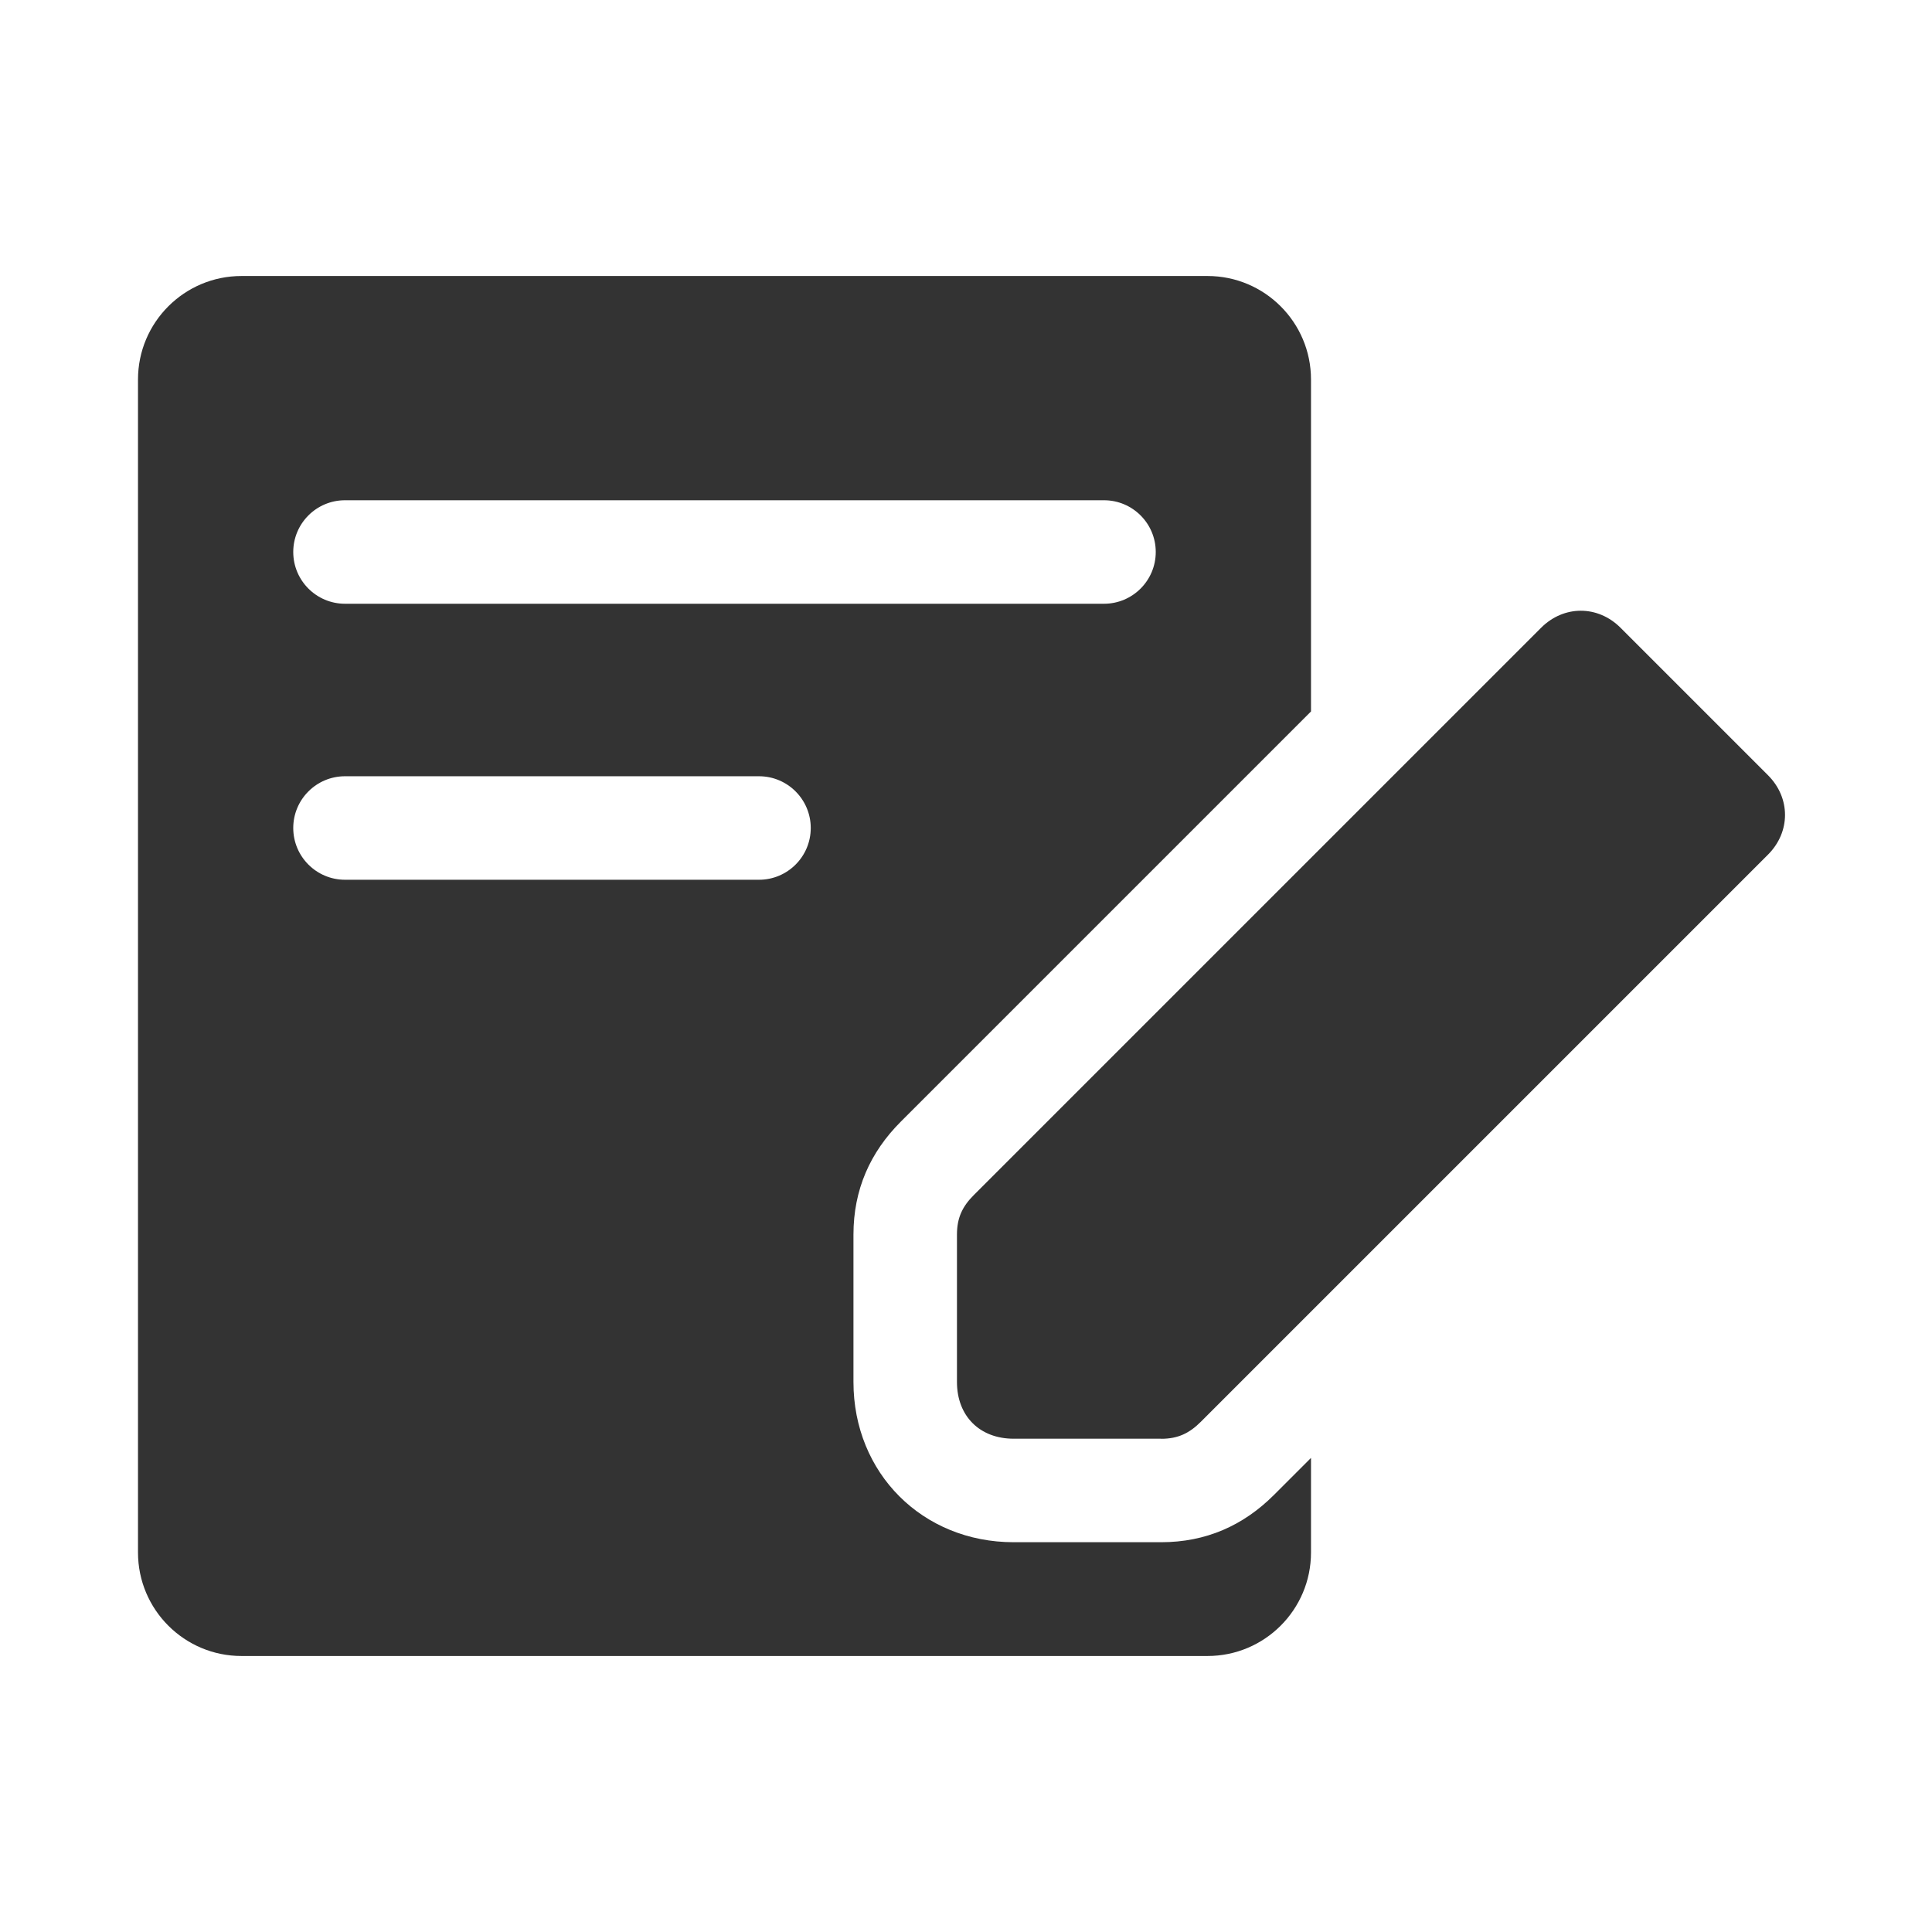
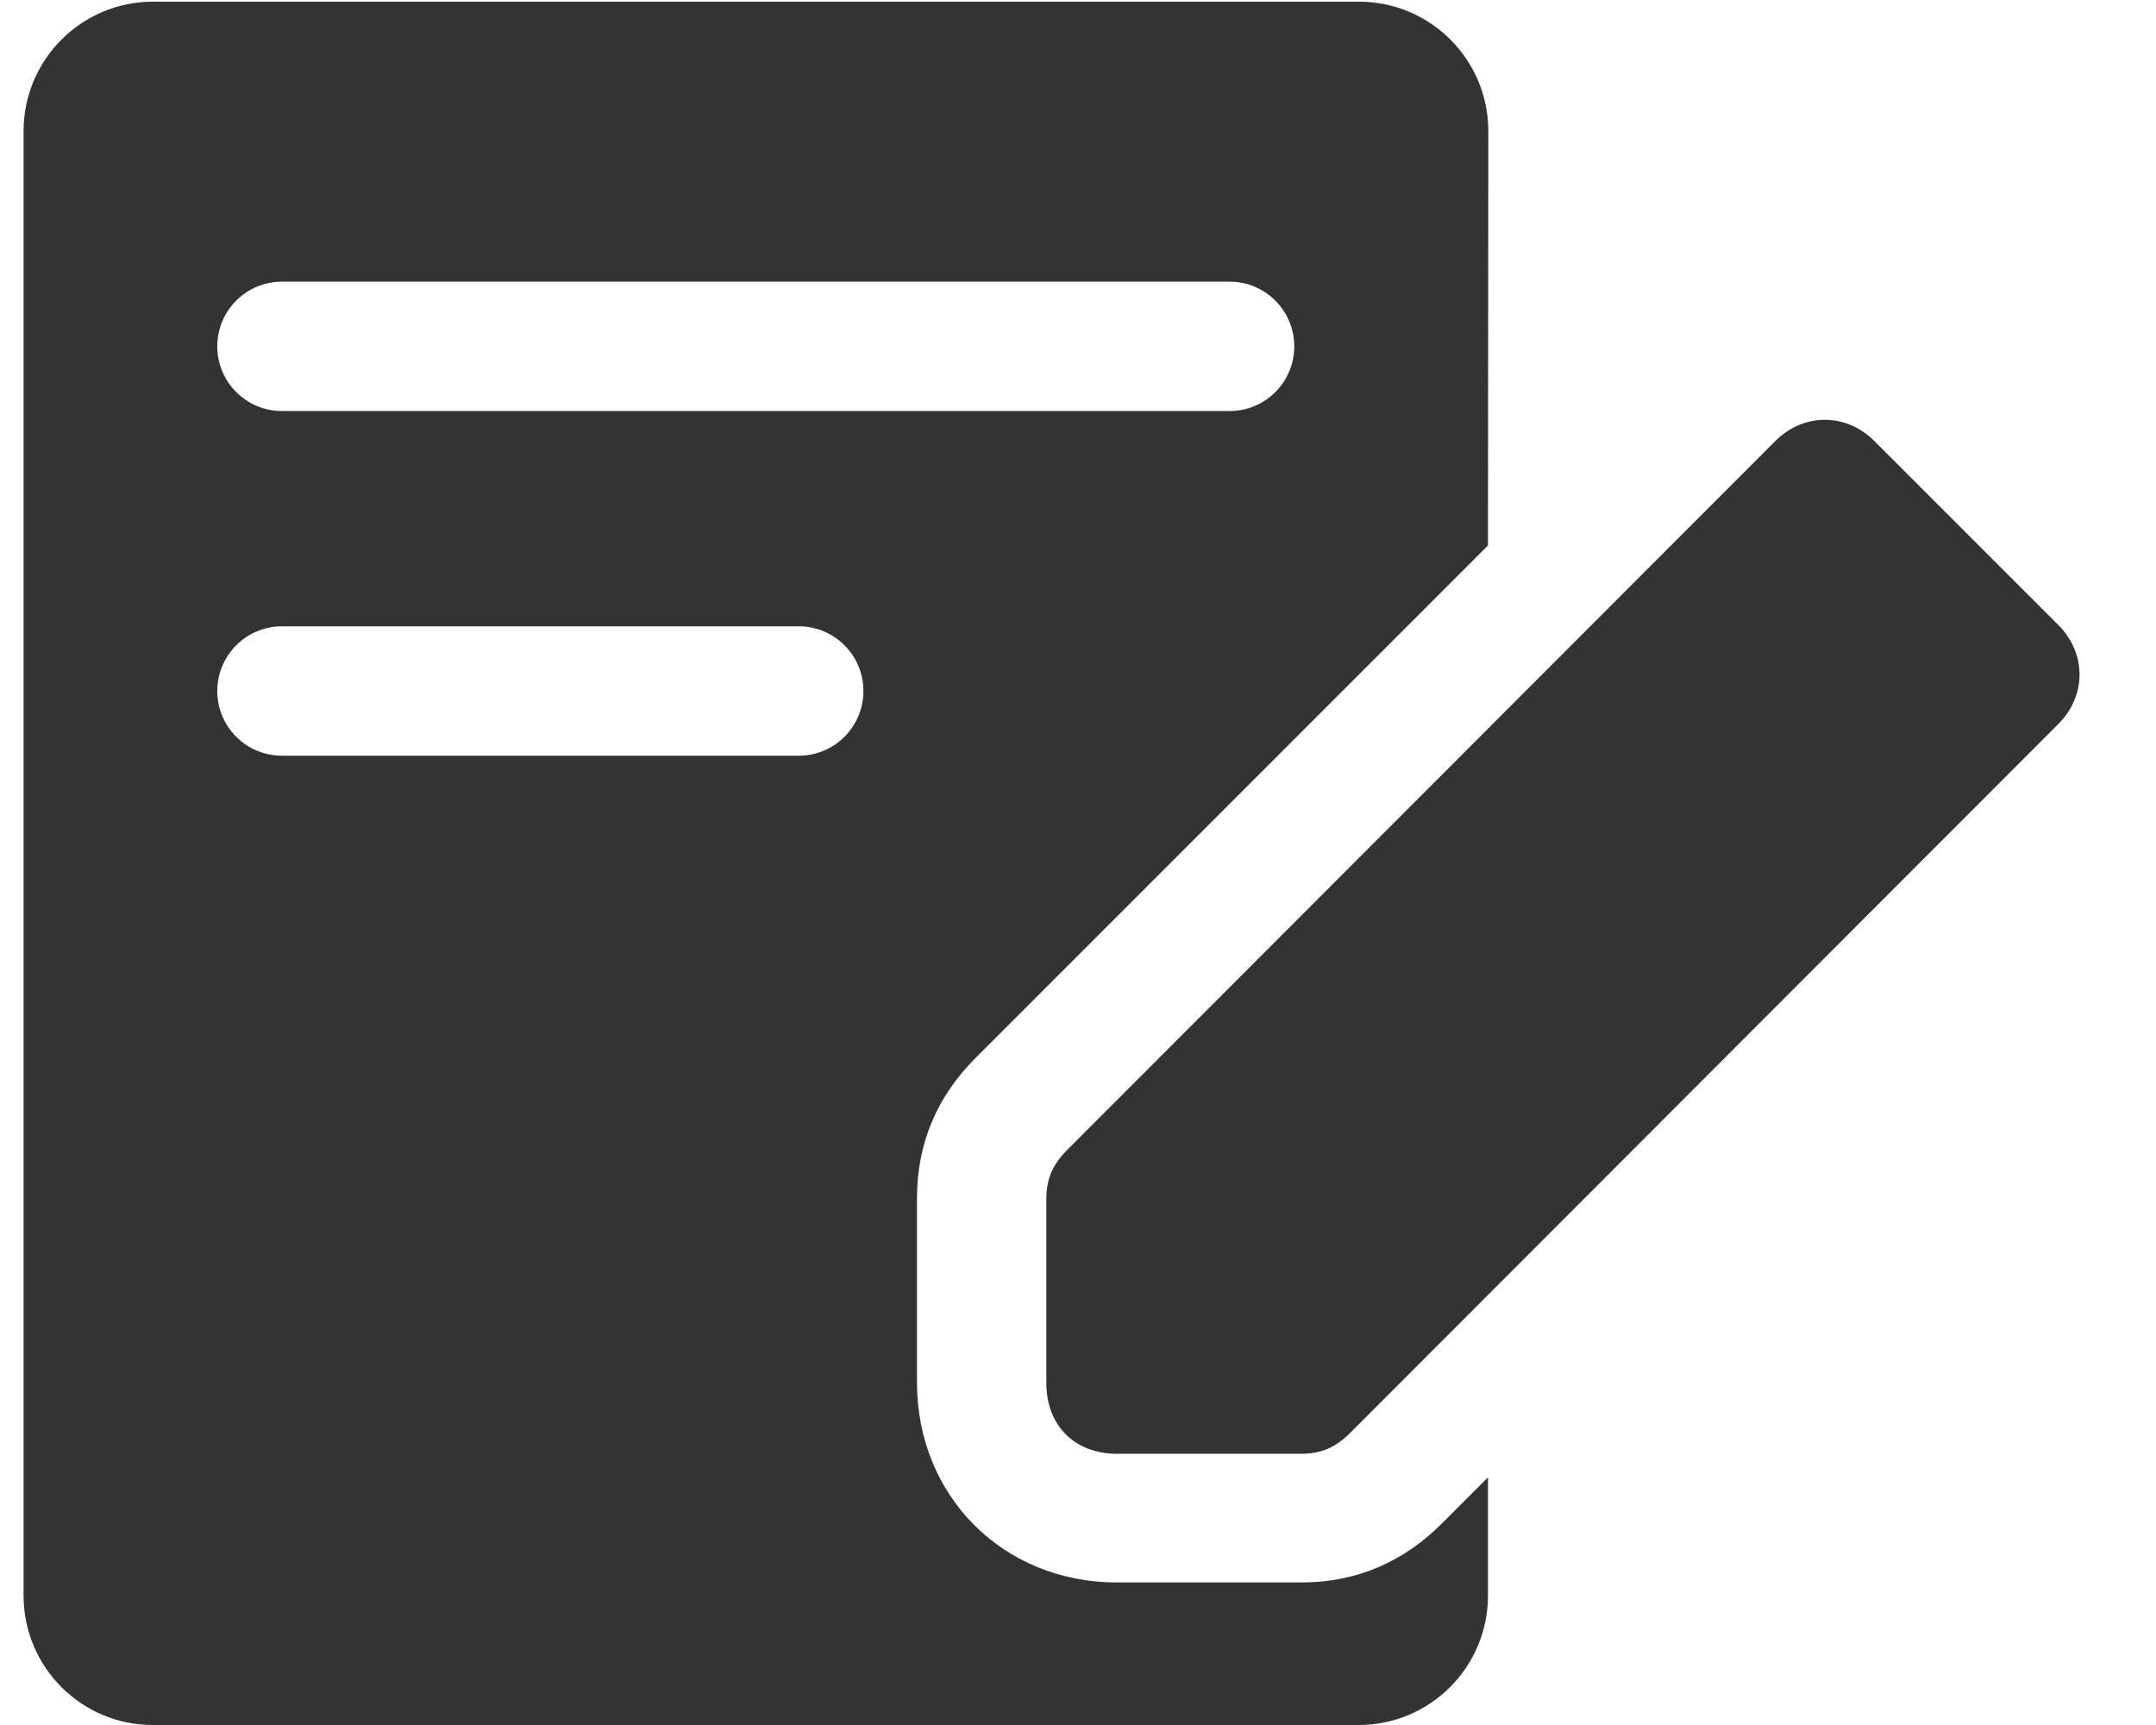
- <svg xmlns="http://www.w3.org/2000/svg" width="28" height="28">
-   <path d="M19 10.311l-5.945 5.945c-.445.445-.686.987-.686 1.636v2.137c0 1.322 1 2.322 2.322 2.322h2.137c.649 0 1.191-.241 1.636-.686L19 21.129V22.5c0 .828-.672 1.5-1.5 1.5h-14c-.828 0-1.5-.672-1.5-1.5v-17C2 4.672 2.672 4 3.5 4h14c.828 0 1.5.672 1.5 1.5v4.811zM5 8.75h11c.414 0 .75-.336.75-.75s-.336-.75-.75-.75H5c-.414 0-.75.336-.75.75s.336.75.75.75zm0 4h6c.414 0 .75-.336.75-.75s-.336-.75-.75-.75H5c-.414 0-.75.336-.75.75s.336.75.75.75zm11.828 8.101h-2.137c-.493 0-.822-.329-.822-.822v-2.137c0-.247.082-.411.247-.575l8.219-8.219c.329-.329.822-.329 1.151 0l2.137 2.137c.329.329.329.822 0 1.151l-8.219 8.219c-.164.164-.329.247-.575.247z" fill="#333" fill-rule="evenodd" />
+ <svg xmlns="http://www.w3.org/2000/svg" version="1.1" id="Layer_1" x="0px" y="0px" viewBox="0 0 640 512" style="enable-background:new 0 0 640 512;" xml:space="preserve">
+   <style type="text/css">
+ 	.st0{fill:#333333;}
+ </style>
+   <path class="st0" d="M441.7,161.9l-152,152c-11.4,11.4-17.5,25.2-17.5,41.8v54.6c0,33.8,25.6,59.4,59.4,59.4h54.6  c16.6,0,30.5-6.2,41.8-17.5l13.7-13.7v35.1c0,21.2-17.2,38.4-38.4,38.4h-358C24.2,512,7,494.8,7,473.6V38.9  C7,17.7,24.2,0.5,45.4,0.5h358c21.2,0,38.4,17.2,38.4,38.4L441.7,161.9L441.7,161.9z M83.7,122H365c10.6,0,19.2-8.6,19.2-19.2  s-8.6-19.2-19.2-19.2H83.7c-10.6,0-19.2,8.6-19.2,19.2S73.1,122,83.7,122z M83.7,224.3h153.4c10.6,0,19.2-8.6,19.2-19.2  s-8.6-19.2-19.2-19.2H83.7c-10.6,0-19.2,8.6-19.2,19.2S73.1,224.3,83.7,224.3z M386.2,431.5h-54.6c-12.6,0-21-8.4-21-21v-54.6  c0-6.3,2.1-10.5,6.3-14.7L527,130.9c8.4-8.4,21-8.4,29.4,0l54.6,54.6c8.4,8.4,8.4,21,0,29.4L400.9,425.2  C396.7,429.4,392.5,431.5,386.2,431.5z" />
</svg>
